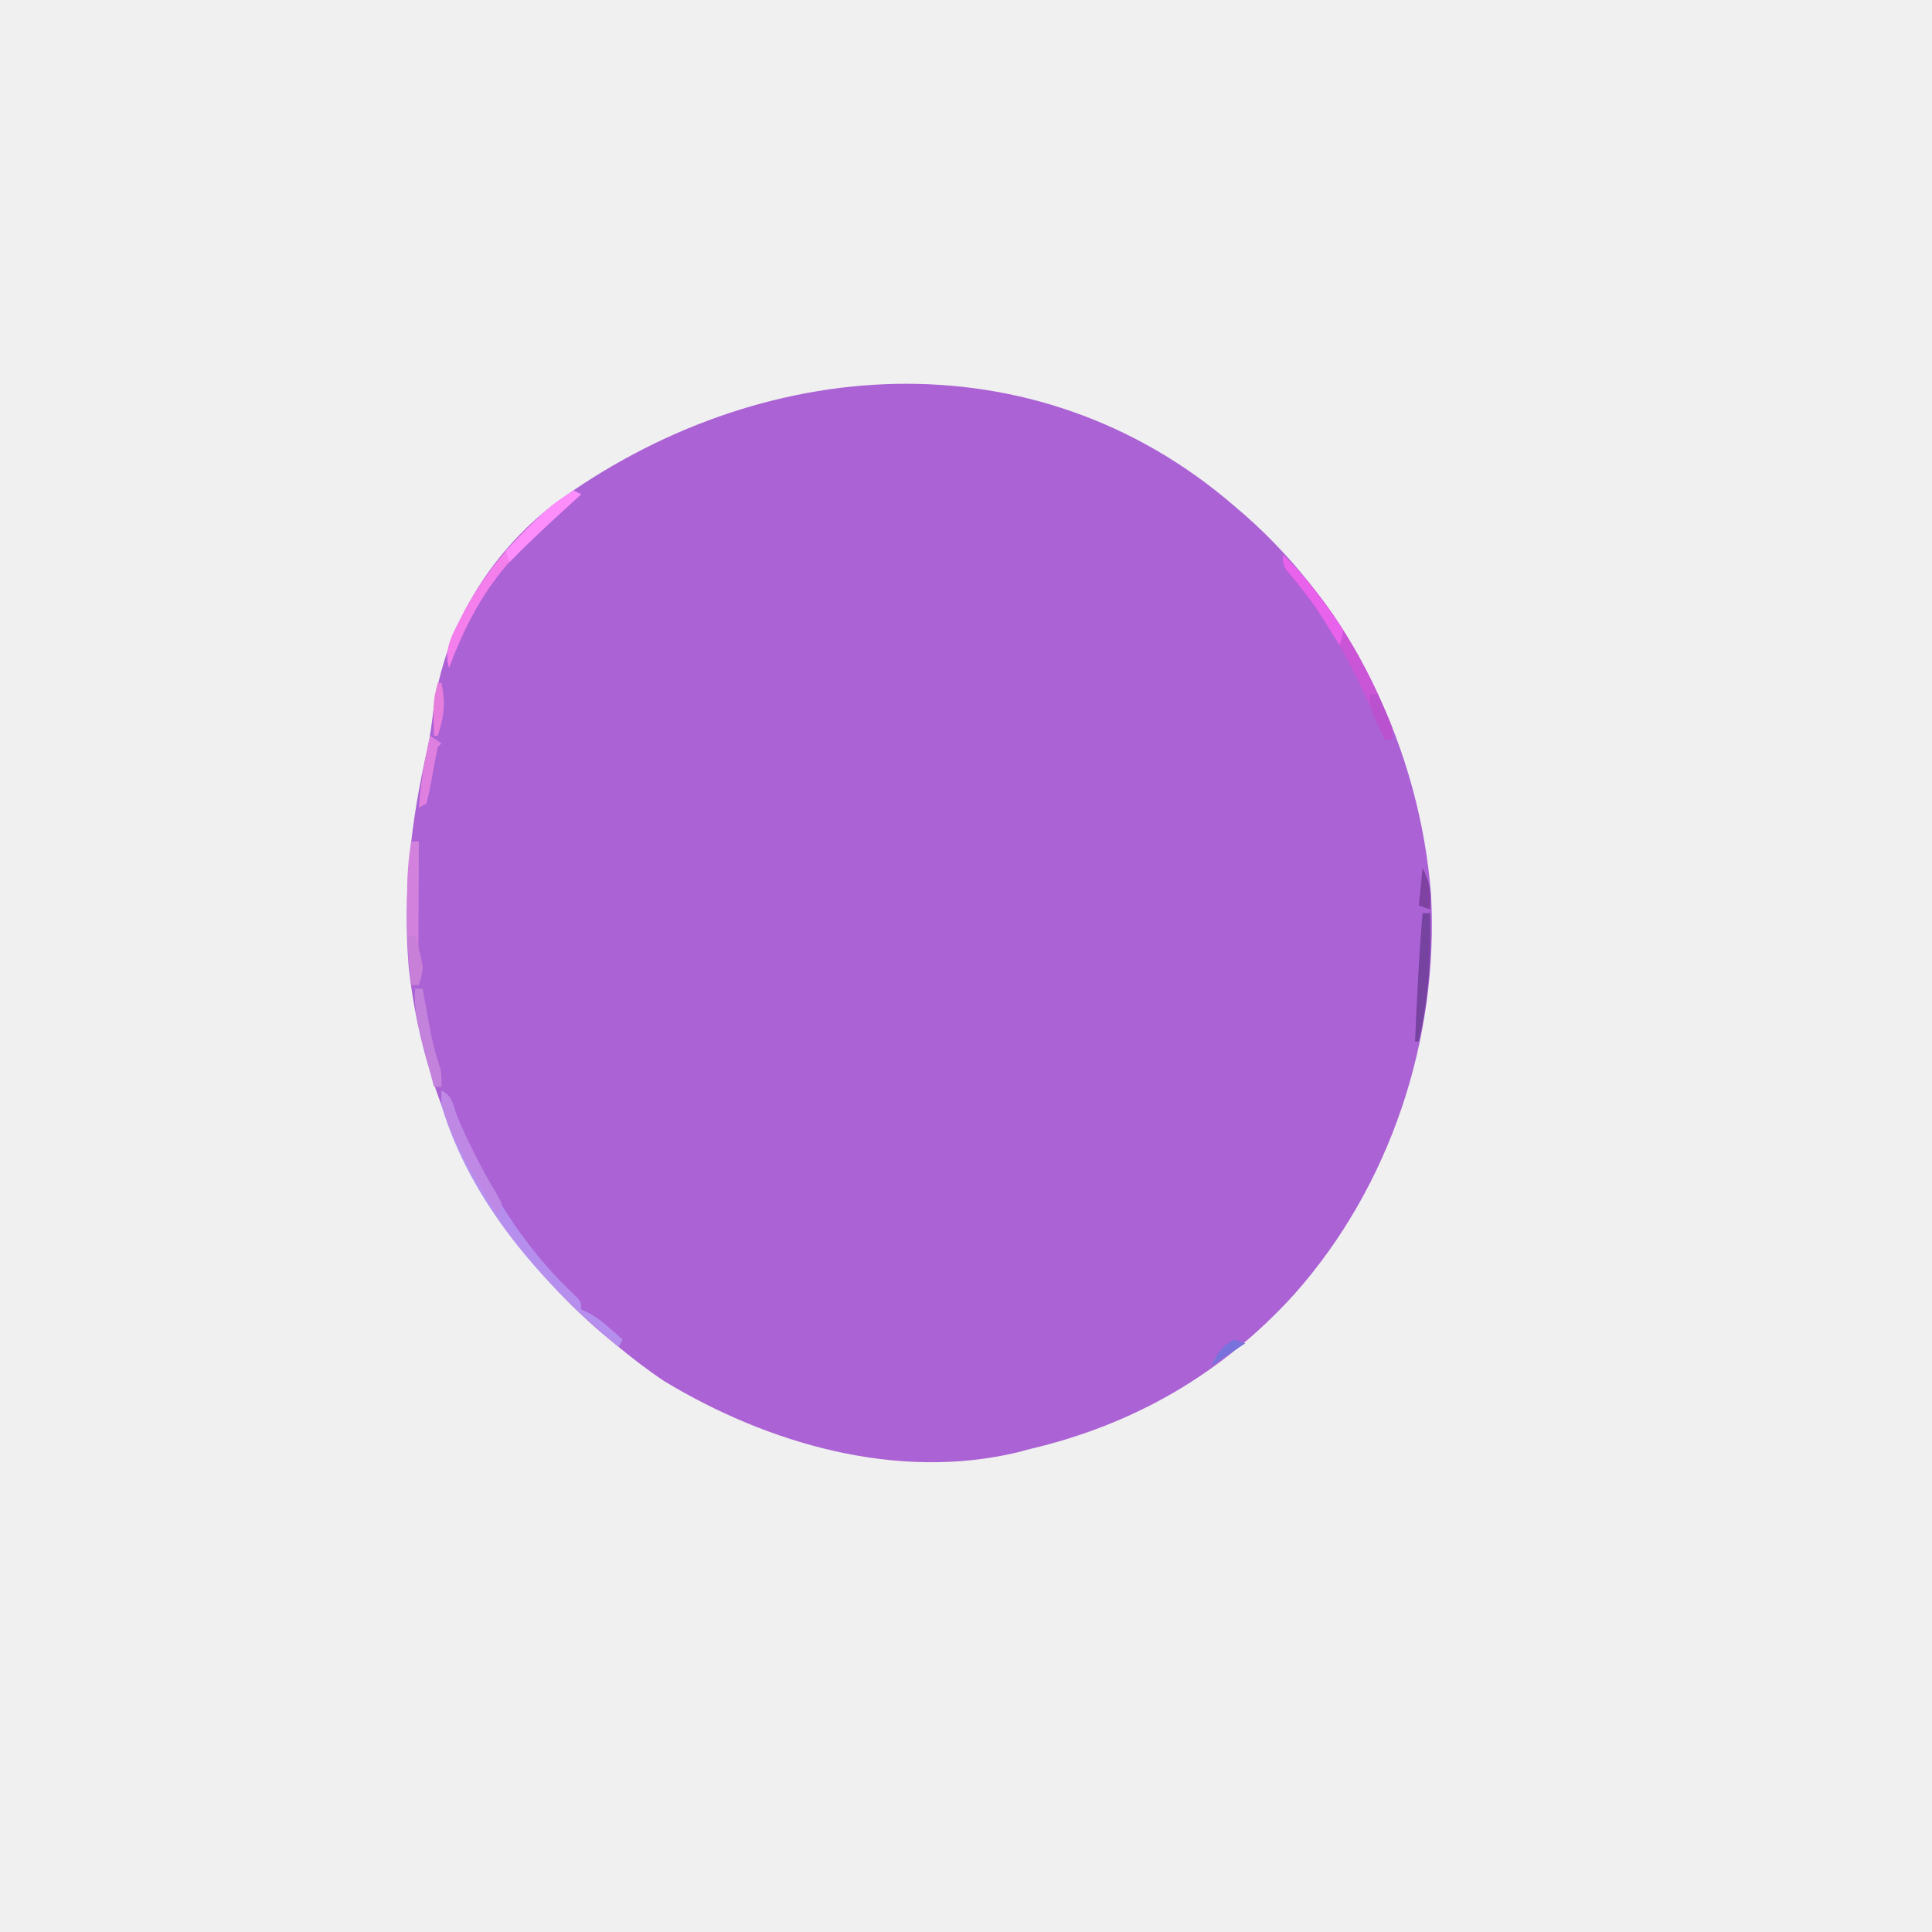
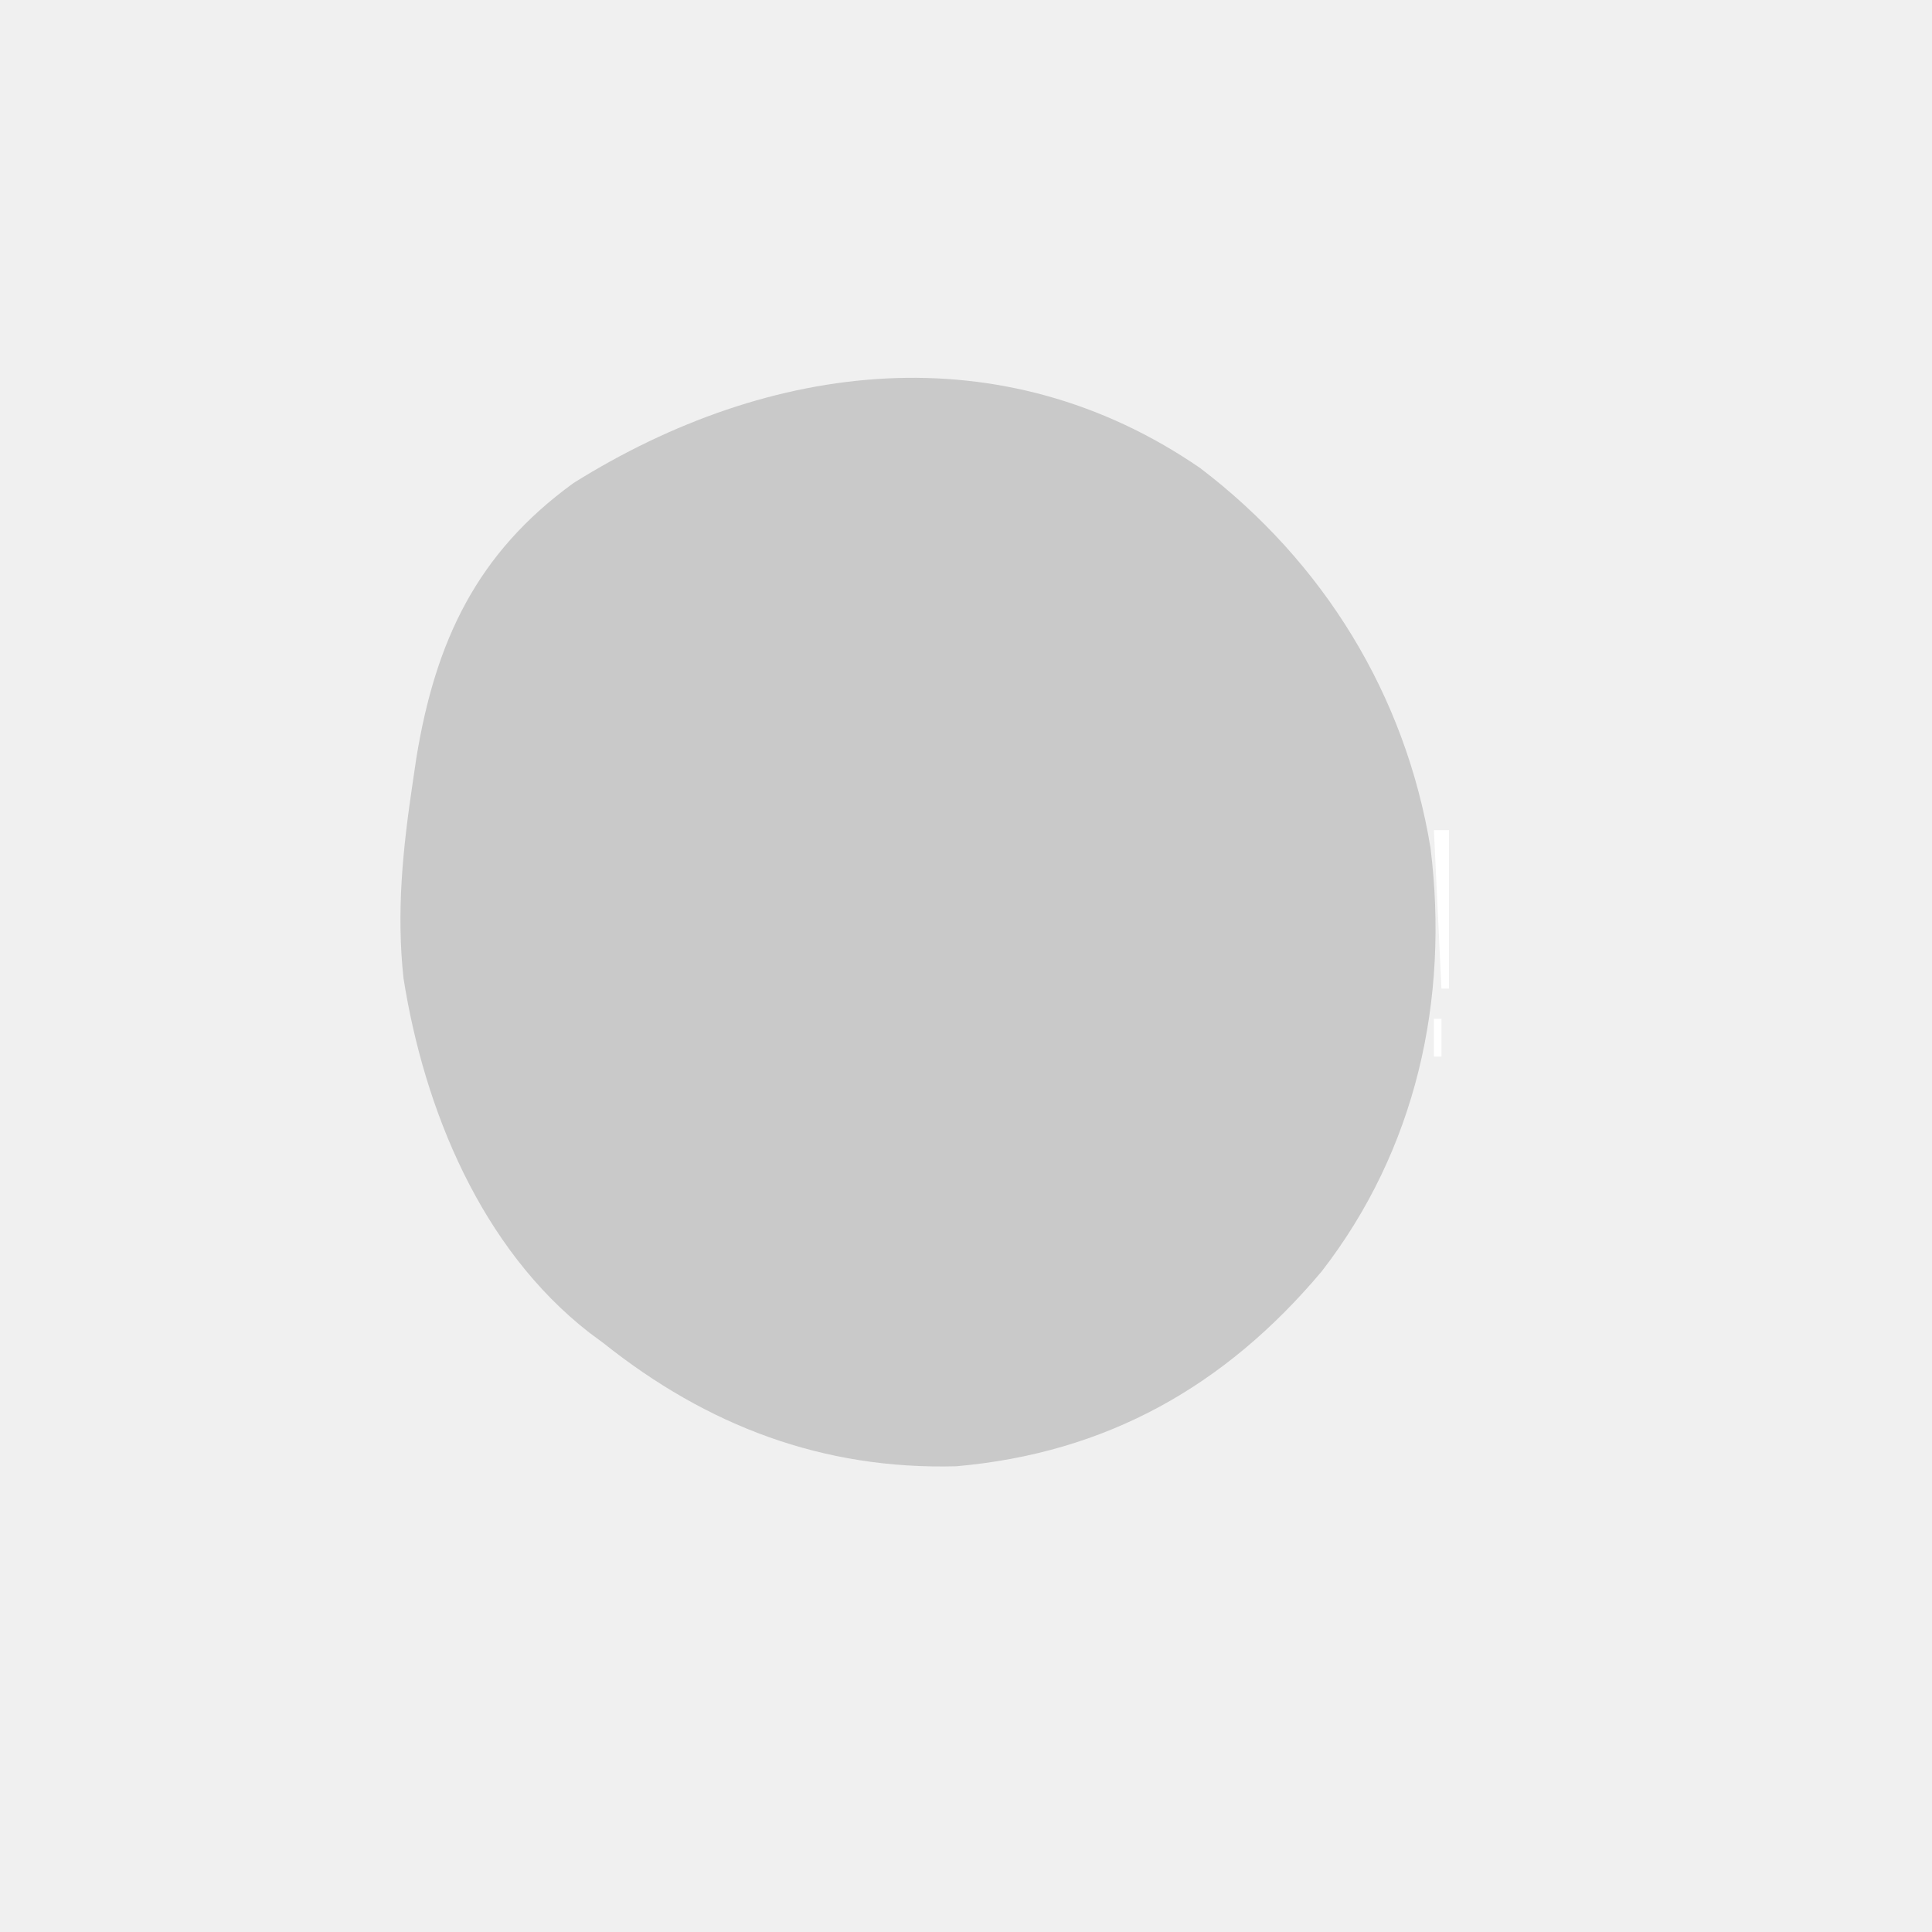
- <svg xmlns="http://www.w3.org/2000/svg" version="1.1" width="512" height="512">
-   <path d="M0 0 C1.433 1.232 1.433 1.232 2.895 2.488 C31.643 27.726 49.259 65.048 52.244 103.107 C54.329 141.257 41.497 180.3 16 209 C-3.153 230.066 -26.327 243.46 -54 250 C-55.717 250.451 -55.717 250.451 -57.469 250.91 C-89.364 258.496 -123.507 248.635 -151 232 C-155.195 229.213 -159.113 226.2 -163 223 C-163.563 222.542 -164.126 222.084 -164.707 221.613 C-195.317 196.632 -214.389 161.653 -218.684 122.344 C-220.298 102.583 -218.104 83.506 -213.676 64.25 C-212.971 60.86 -212.535 57.5 -212.125 54.062 C-209.176 32.503 -197.578 13.137 -180.396 -0.25 C-125.837 -40.362 -52.914 -45.604 0 0 Z " fill="#AB62D5" transform="translate(327,134)" />
-   <path d="M0 0 C2.856 1.428 2.942 3.497 3.965 6.371 C10.962 24.141 21.518 41.513 35.602 54.512 C37 56 37 56 37 58 C37.583 58.266 38.165 58.531 38.766 58.805 C41.062 60.033 42.804 61.403 44.75 63.125 C45.67 63.933 45.67 63.933 46.609 64.758 C47.068 65.168 47.527 65.578 48 66 C47.67 66.66 47.34 67.32 47 68 C26.752 51.283 7.772 29.745 0 4 C0 2.68 0 1.36 0 0 Z " fill="#B68FEE" transform="translate(117,289)" />
-   <path d="M0 0 C0.66 0.33 1.32 0.66 2 1 C1.25 1.678 0.5 2.356 -0.273 3.055 C-2.993 5.521 -5.693 8.007 -8.384 10.504 C-9.83 11.843 -11.286 13.172 -12.742 14.5 C-22.457 23.7 -28.337 34.557 -33 47 C-34.772 41.684 -31.344 36.839 -29 32 C-22.134 19.458 -11.934 7.956 0 0 Z " fill="#F47EEB" transform="translate(152,130)" />
-   <path d="M0 0 C12.867 12.485 22.543 29.314 29 46 C29 46.99 29 47.98 29 49 C28.34 49 27.68 49 27 49 C26.662 48.209 26.662 48.209 26.317 47.402 C19.696 32.03 12.818 17.769 1.652 5.172 C0 3 0 3 0 0 Z " fill="#CA55D7" transform="translate(340,147)" />
-   <path d="M0 0 C0.66 0 1.32 0 2 0 C1.992 1.393 1.992 1.393 1.984 2.814 C1.967 6.254 1.955 9.694 1.945 13.135 C1.94 14.625 1.933 16.115 1.925 17.604 C1.912 19.744 1.907 21.884 1.902 24.023 C1.897 25.312 1.892 26.6 1.886 27.927 C1.785 30.914 1.785 30.914 3 33 C2.721 34.677 2.392 36.346 2 38 C1.34 38 0.68 38 0 38 C-0.873 31.254 -1.153 24.673 -1.125 17.875 C-1.129 16.925 -1.133 15.975 -1.137 14.996 C-1.13 9.889 -0.878 5.033 0 0 Z " fill="#D281DC" transform="translate(109,223)" />
-   <path d="M0 0 C2.851 1.426 2.938 3.481 3.953 6.352 C5.269 9.68 6.832 12.867 8.438 16.062 C8.896 16.977 8.896 16.977 9.364 17.91 C10.969 21.075 12.651 24.159 14.5 27.188 C14.995 28.116 15.49 29.044 16 30 C15.67 30.99 15.34 31.98 15 33 C10.412 26.04 6.36 19.07 3 11.438 C2.698 10.759 2.395 10.081 2.084 9.383 C0.623 5.968 0 3.778 0 0 Z " fill="#BE88E4" transform="translate(117,289)" />
-   <path d="M0 0 C0.66 0 1.32 0 2 0 C2.367 11.758 1.626 22.525 -1 34 C-1.33 34 -1.66 34 -2 34 C-1.499 22.652 -0.987 11.318 0 0 Z " fill="#7743A1" transform="translate(377,242)" />
-   <path d="M0 0 C0.66 0 1.32 0 2 0 C2.193 1.085 2.387 2.171 2.586 3.289 C2.849 4.734 3.112 6.18 3.375 7.625 C3.501 8.338 3.628 9.051 3.758 9.785 C4.359 13.064 5.035 16.105 6.102 19.273 C7 22 7 22 7 26 C6.34 26 5.68 26 5 26 C4.155 22.795 3.326 19.585 2.5 16.375 C2.142 15.02 2.142 15.02 1.777 13.637 C0.59 8.991 -0.322 4.84 0 0 Z " fill="#C383DC" transform="translate(110,262)" />
-   <path d="M0 0 C0.66 0.33 1.32 0.66 2 1 C1.215 1.713 0.43 2.426 -0.379 3.16 C-6.047 8.323 -11.638 13.516 -17 19 C-17.33 18.01 -17.66 17.02 -18 16 C-6.663 4.294 -6.663 4.294 0 0 Z " fill="#FD8DFB" transform="translate(152,130)" />
-   <path d="M0 0 C3.629 3.482 6.69 7.064 9.688 11.125 C10.454 12.159 11.221 13.193 12.012 14.258 C13.38 16.145 14.707 18.061 16 20 C15.625 22.188 15.625 22.188 15 24 C14.13 22.606 14.13 22.606 13.242 21.184 C8.278 13.179 8.278 13.179 2.438 5.812 C0 3 0 3 0 0 Z " fill="#E862EC" transform="translate(340,147)" />
-   <path d="M0 0 C0.99 0.66 1.98 1.32 3 2 C2.67 2.33 2.34 2.66 2 3 C1.345 6.203 0.752 9.408 0.193 12.629 C-0.142 14.432 -0.565 16.218 -1 18 C-1.66 18.33 -2.32 18.66 -3 19 C-2.484 12.501 -1.533 6.338 0 0 Z " fill="#DF7FDF" transform="translate(114,195)" />
-   <path d="M0 0 C0.66 0 1.32 0 2 0 C4.429 8.429 4.429 8.429 3 13 C2.34 13 1.68 13 1 13 C0.67 8.71 0.34 4.42 0 0 Z " fill="#C77FD8" transform="translate(108,248)" />
-   <path d="M0 0 C0.66 0 1.32 0 2 0 C2.674 1.434 3.339 2.873 4 4.312 C4.557 5.513 4.557 5.513 5.125 6.738 C6 9 6 9 6 12 C5.34 12 4.68 12 4 12 C3.326 10.566 2.661 9.127 2 7.688 C1.629 6.887 1.258 6.086 0.875 5.262 C0 3 0 3 0 0 Z " fill="#BA51CE" transform="translate(363,184)" />
-   <path d="M0 0 C0.33 0 0.66 0 1 0 C2.119 5.346 1.708 8.876 0 14 C-0.33 14 -0.66 14 -1 14 C-1.185 4.59 -1.185 4.59 0 0 Z " fill="#E77EDD" transform="translate(116,181)" />
-   <path d="M0 0 C2.108 4.216 2.177 6.398 2 11 C1.01 10.67 0.02 10.34 -1 10 C-0.67 6.7 -0.34 3.4 0 0 Z " fill="#8042A2" transform="translate(377,230)" />
-   <path d="M0 0 C0.99 0.33 1.98 0.66 3 1 C-1.455 3.97 -1.455 3.97 -6 7 C-4.144 3.288 -3.443 1.982 0 0 Z " fill="#7972DC" transform="translate(327,355)" />
+ <svg xmlns="http://www.w3.org/2000/svg" version="1.1" width="256" height="256">
+   <path d="M0 0 C16.357 12.432 27.235 30.077 30.551 50.371 C33.038 70.467 28.641 90.329 16.125 106.473 C3.338 121.681 -12.379 130.543 -32.297 132.289 C-50.001 132.764 -65.303 126.91 -79 116 C-79.636 115.529 -80.271 115.059 -80.926 114.574 C-95.254 103.408 -102.784 85.026 -105.535 67.613 C-106.487 58.77 -105.625 50.471 -104.312 41.688 C-104.152 40.603 -103.991 39.518 -103.826 38.4 C-101.294 22.971 -95.854 11.321 -83 2 C-56.944 -14.296 -26.191 -17.972 0 0 Z " fill="#C9C9C9" transform="translate(159,62)" />
+   <path d="M0 0 C0.66 0 1.32 0 2 0 C2 6.93 2 13.86 2 21 C1.67 21 1.34 21 1 21 C0.67 14.07 0.34 7.14 0 0 Z " fill="#FFFFFF" transform="translate(190,110)" />
+   <path d="M0 0 C0.33 0 0.66 0 1 0 C1 1.65 1 3.3 1 5 C0.67 5 0.34 5 0 5 C0 3.35 0 1.7 0 0 Z " fill="#FFFFFF" transform="translate(190,135)" />
+   <path d="" fill="#ABABAB" transform="translate(0,0)" />
+   <path d="" fill="#989898" transform="translate(0,0)" />
+   <path d="" fill="#959595" transform="translate(0,0)" />
+   <path d="" fill="#8B8B8B" transform="translate(0,0)" />
+   <path d="" fill="#7D7D7D" transform="translate(0,0)" />
+   <path d="" fill="#979797" transform="translate(0,0)" />
+   <path d="" fill="#BFBFBF" transform="translate(0,0)" />
</svg>
